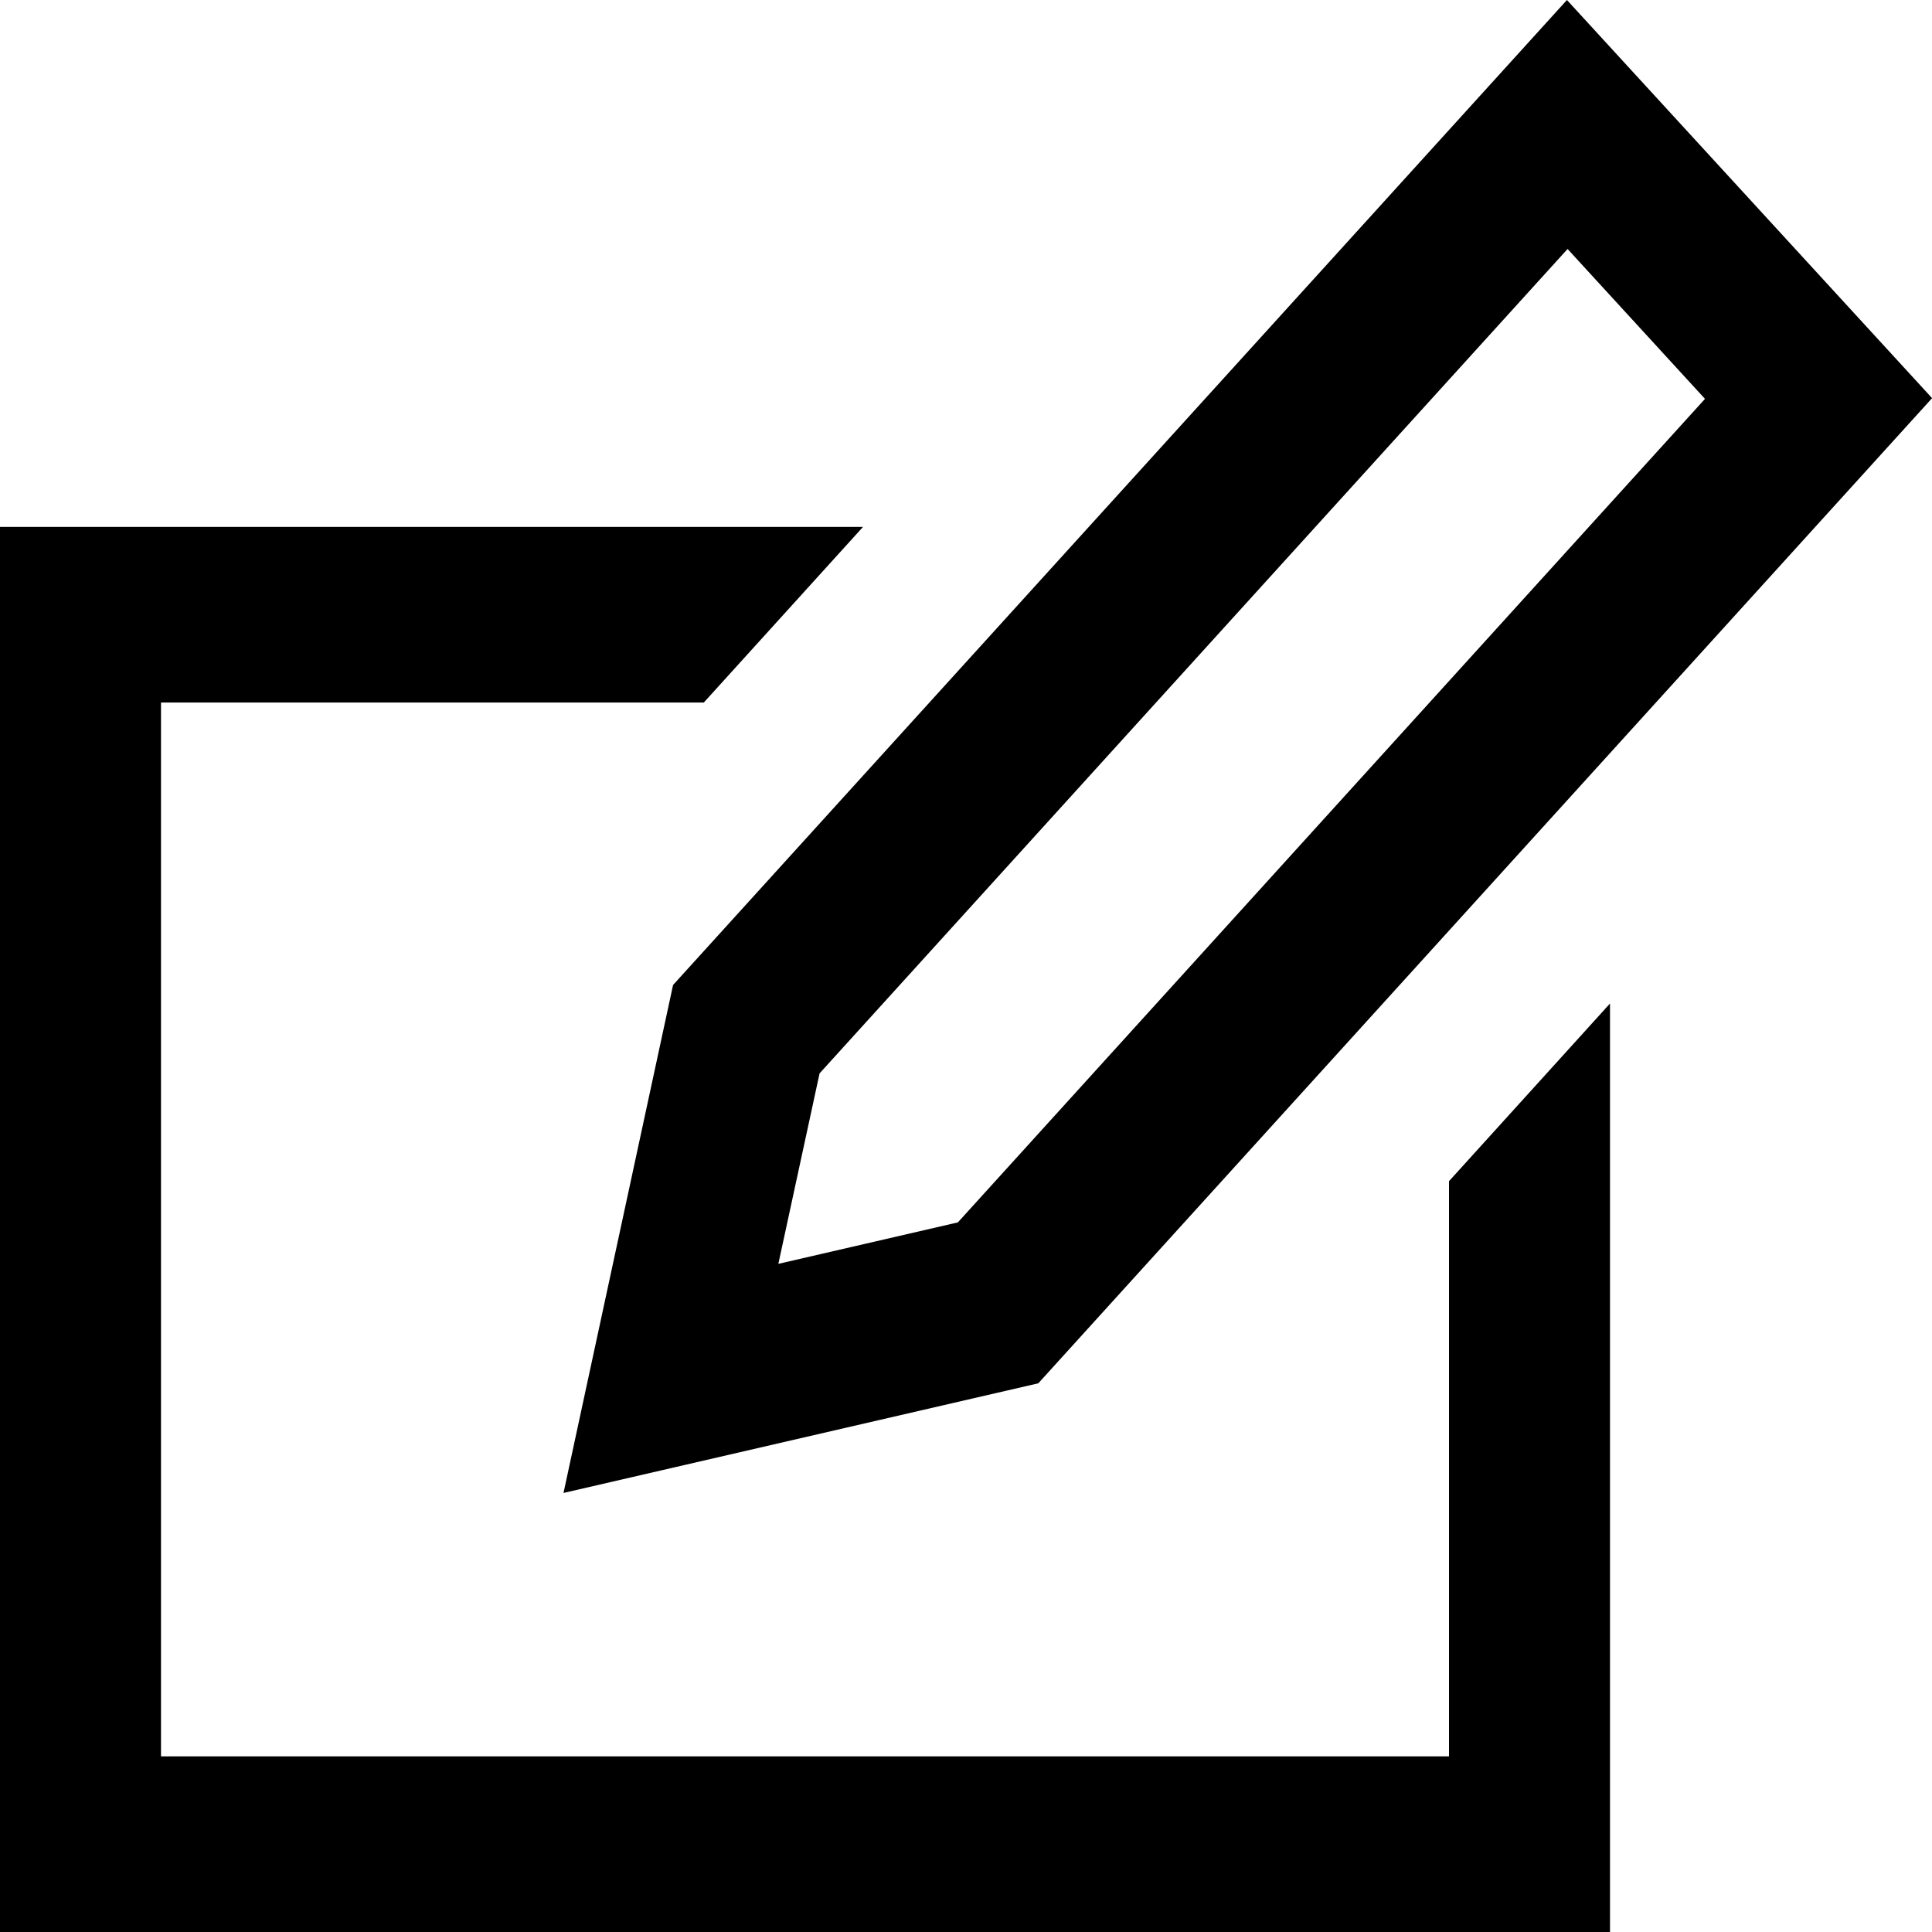
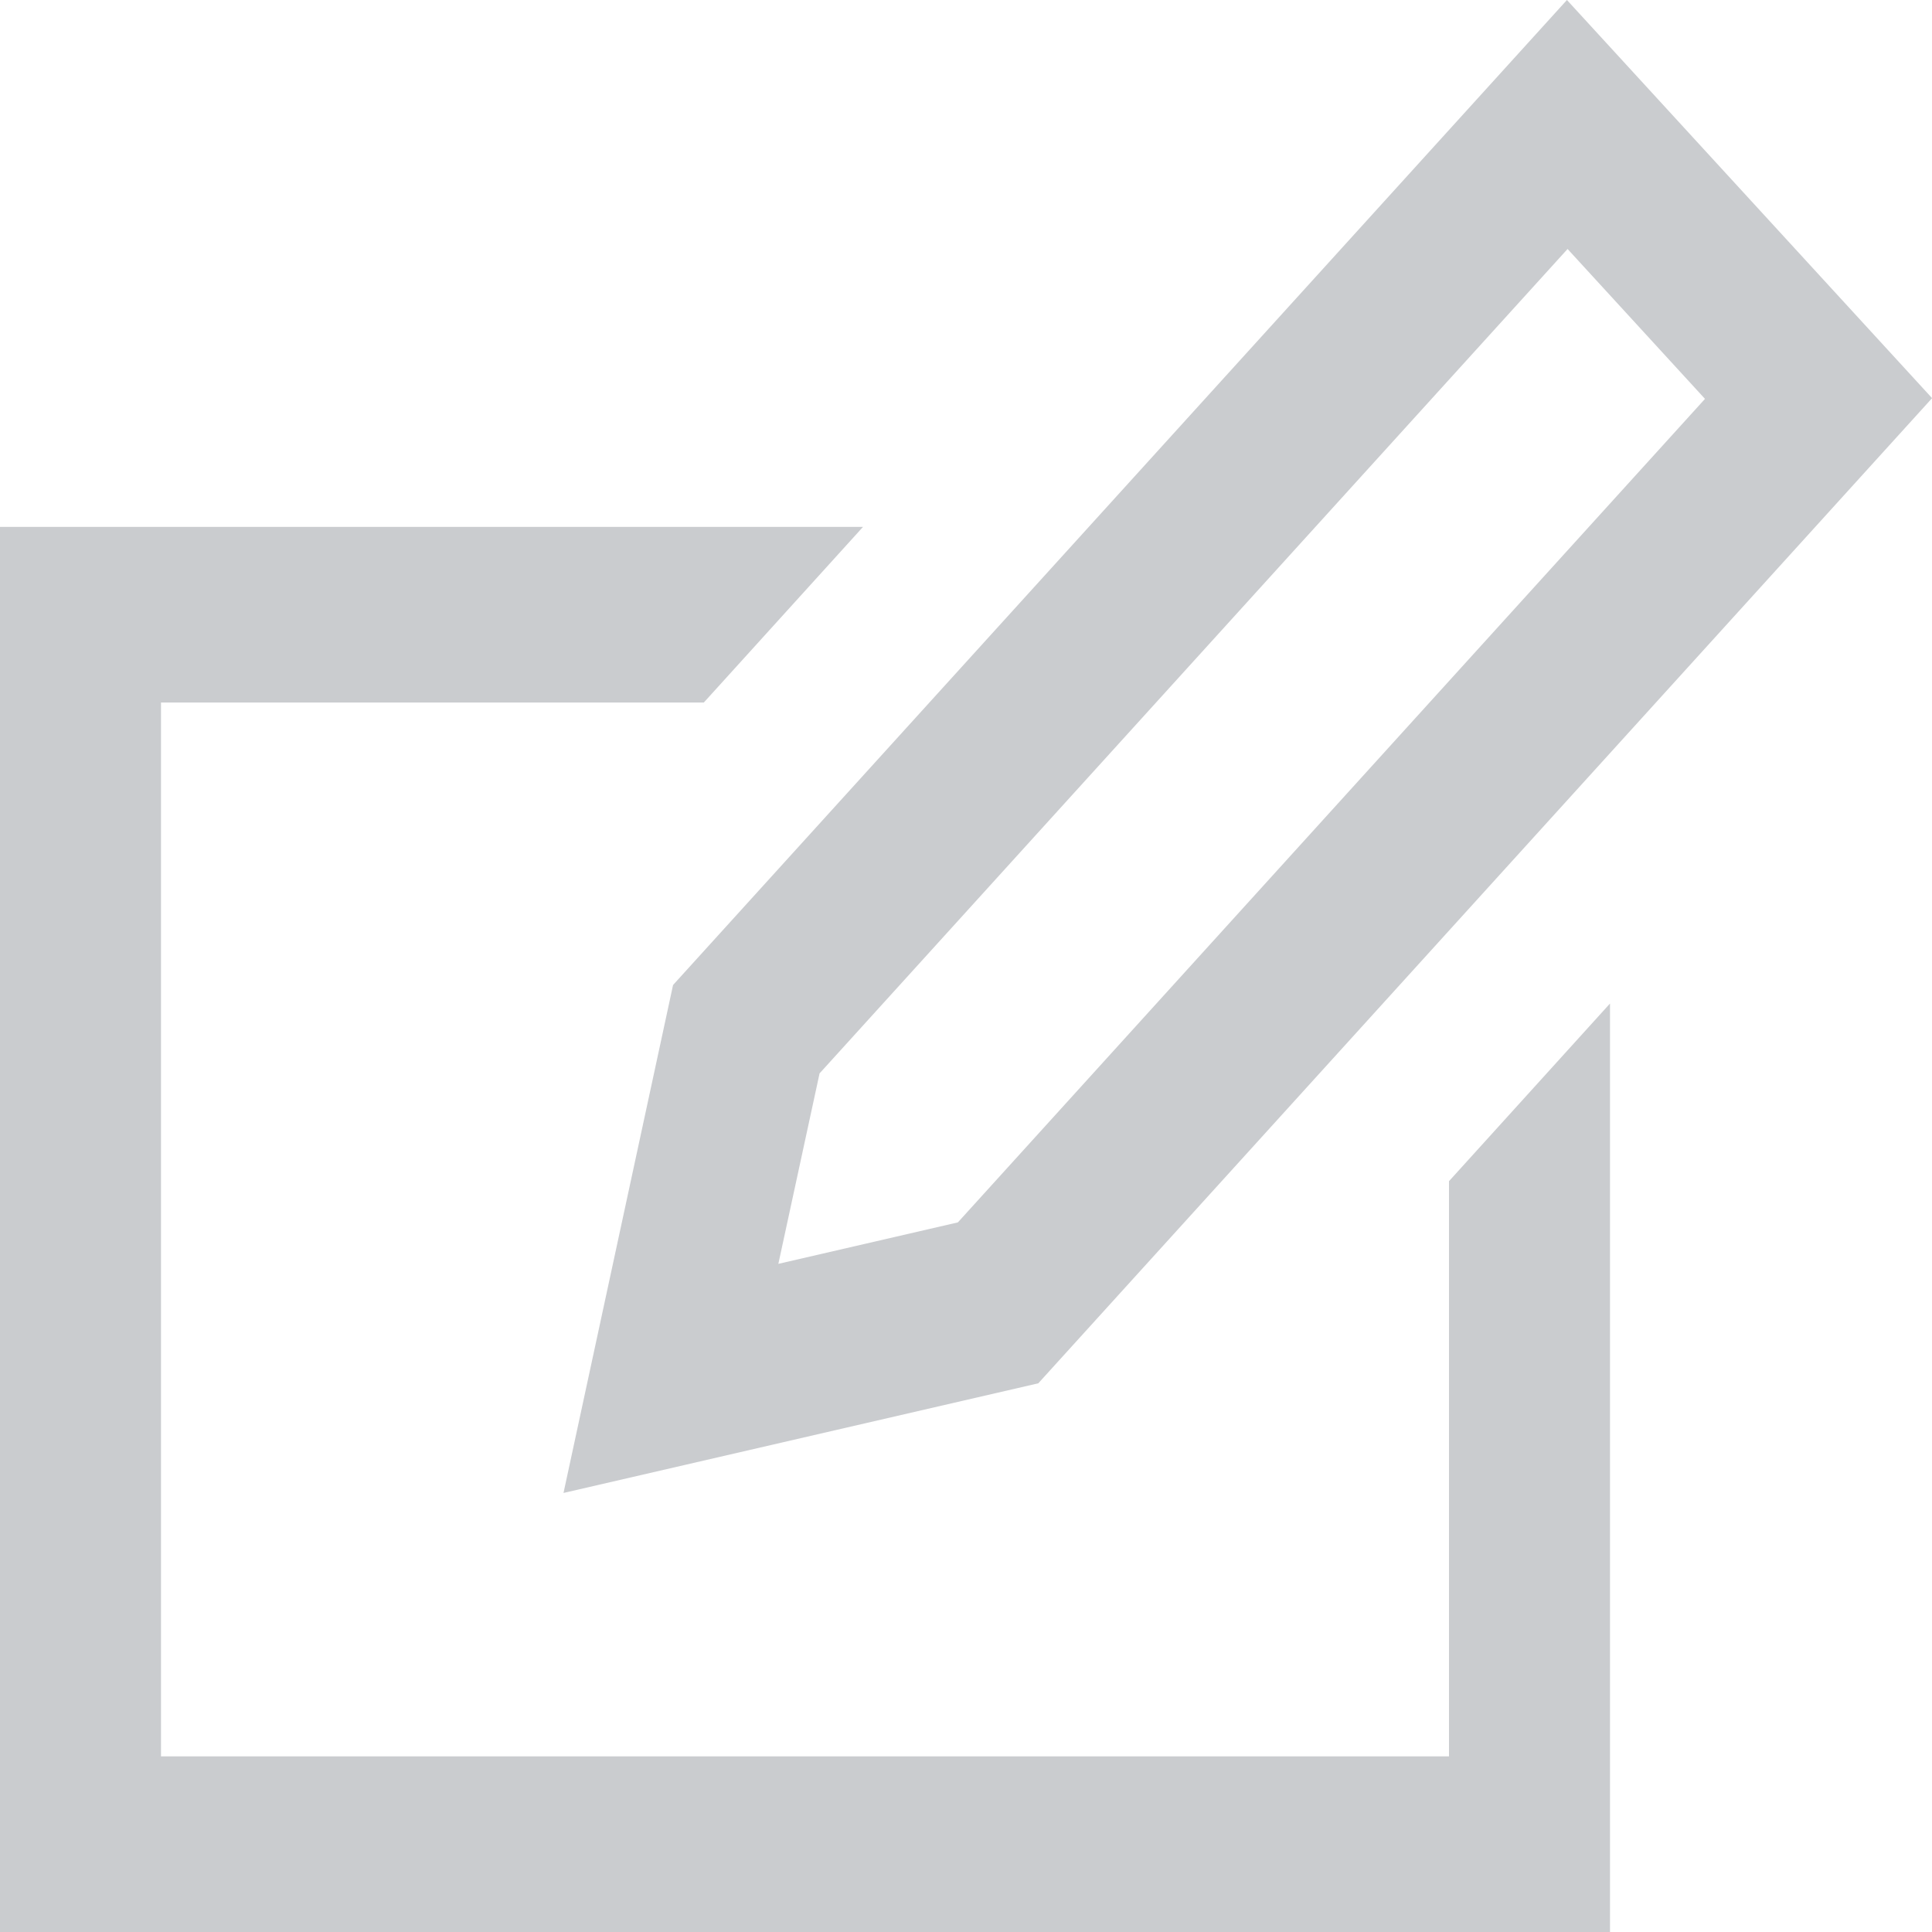
<svg xmlns="http://www.w3.org/2000/svg" width="24" height="24" viewBox="0 0 24 24" fill="none">
-   <path d="M18 14.673V21.818H2V8.727H8.743L10.721 6.545H0V24H20V12.466L18 14.673ZM19.473 3.093L21.18 4.955L11.899 15.185L9.669 15.7L10.181 13.334L19.473 3.093ZM19.465 0L8.361 12.236L7 18.546L12.898 17.184L24.001 4.946L19.465 0Z" fill="black" />
+   <path d="M18 14.673V21.818H2V8.727H8.743L10.721 6.545H0V24H20V12.466L18 14.673ZM19.473 3.093L21.18 4.955L11.899 15.185L9.669 15.7L10.181 13.334L19.473 3.093ZM19.465 0L8.361 12.236L7 18.546L12.898 17.184L24.001 4.946L19.465 0Z" fill="#CACCCF" />
</svg>
